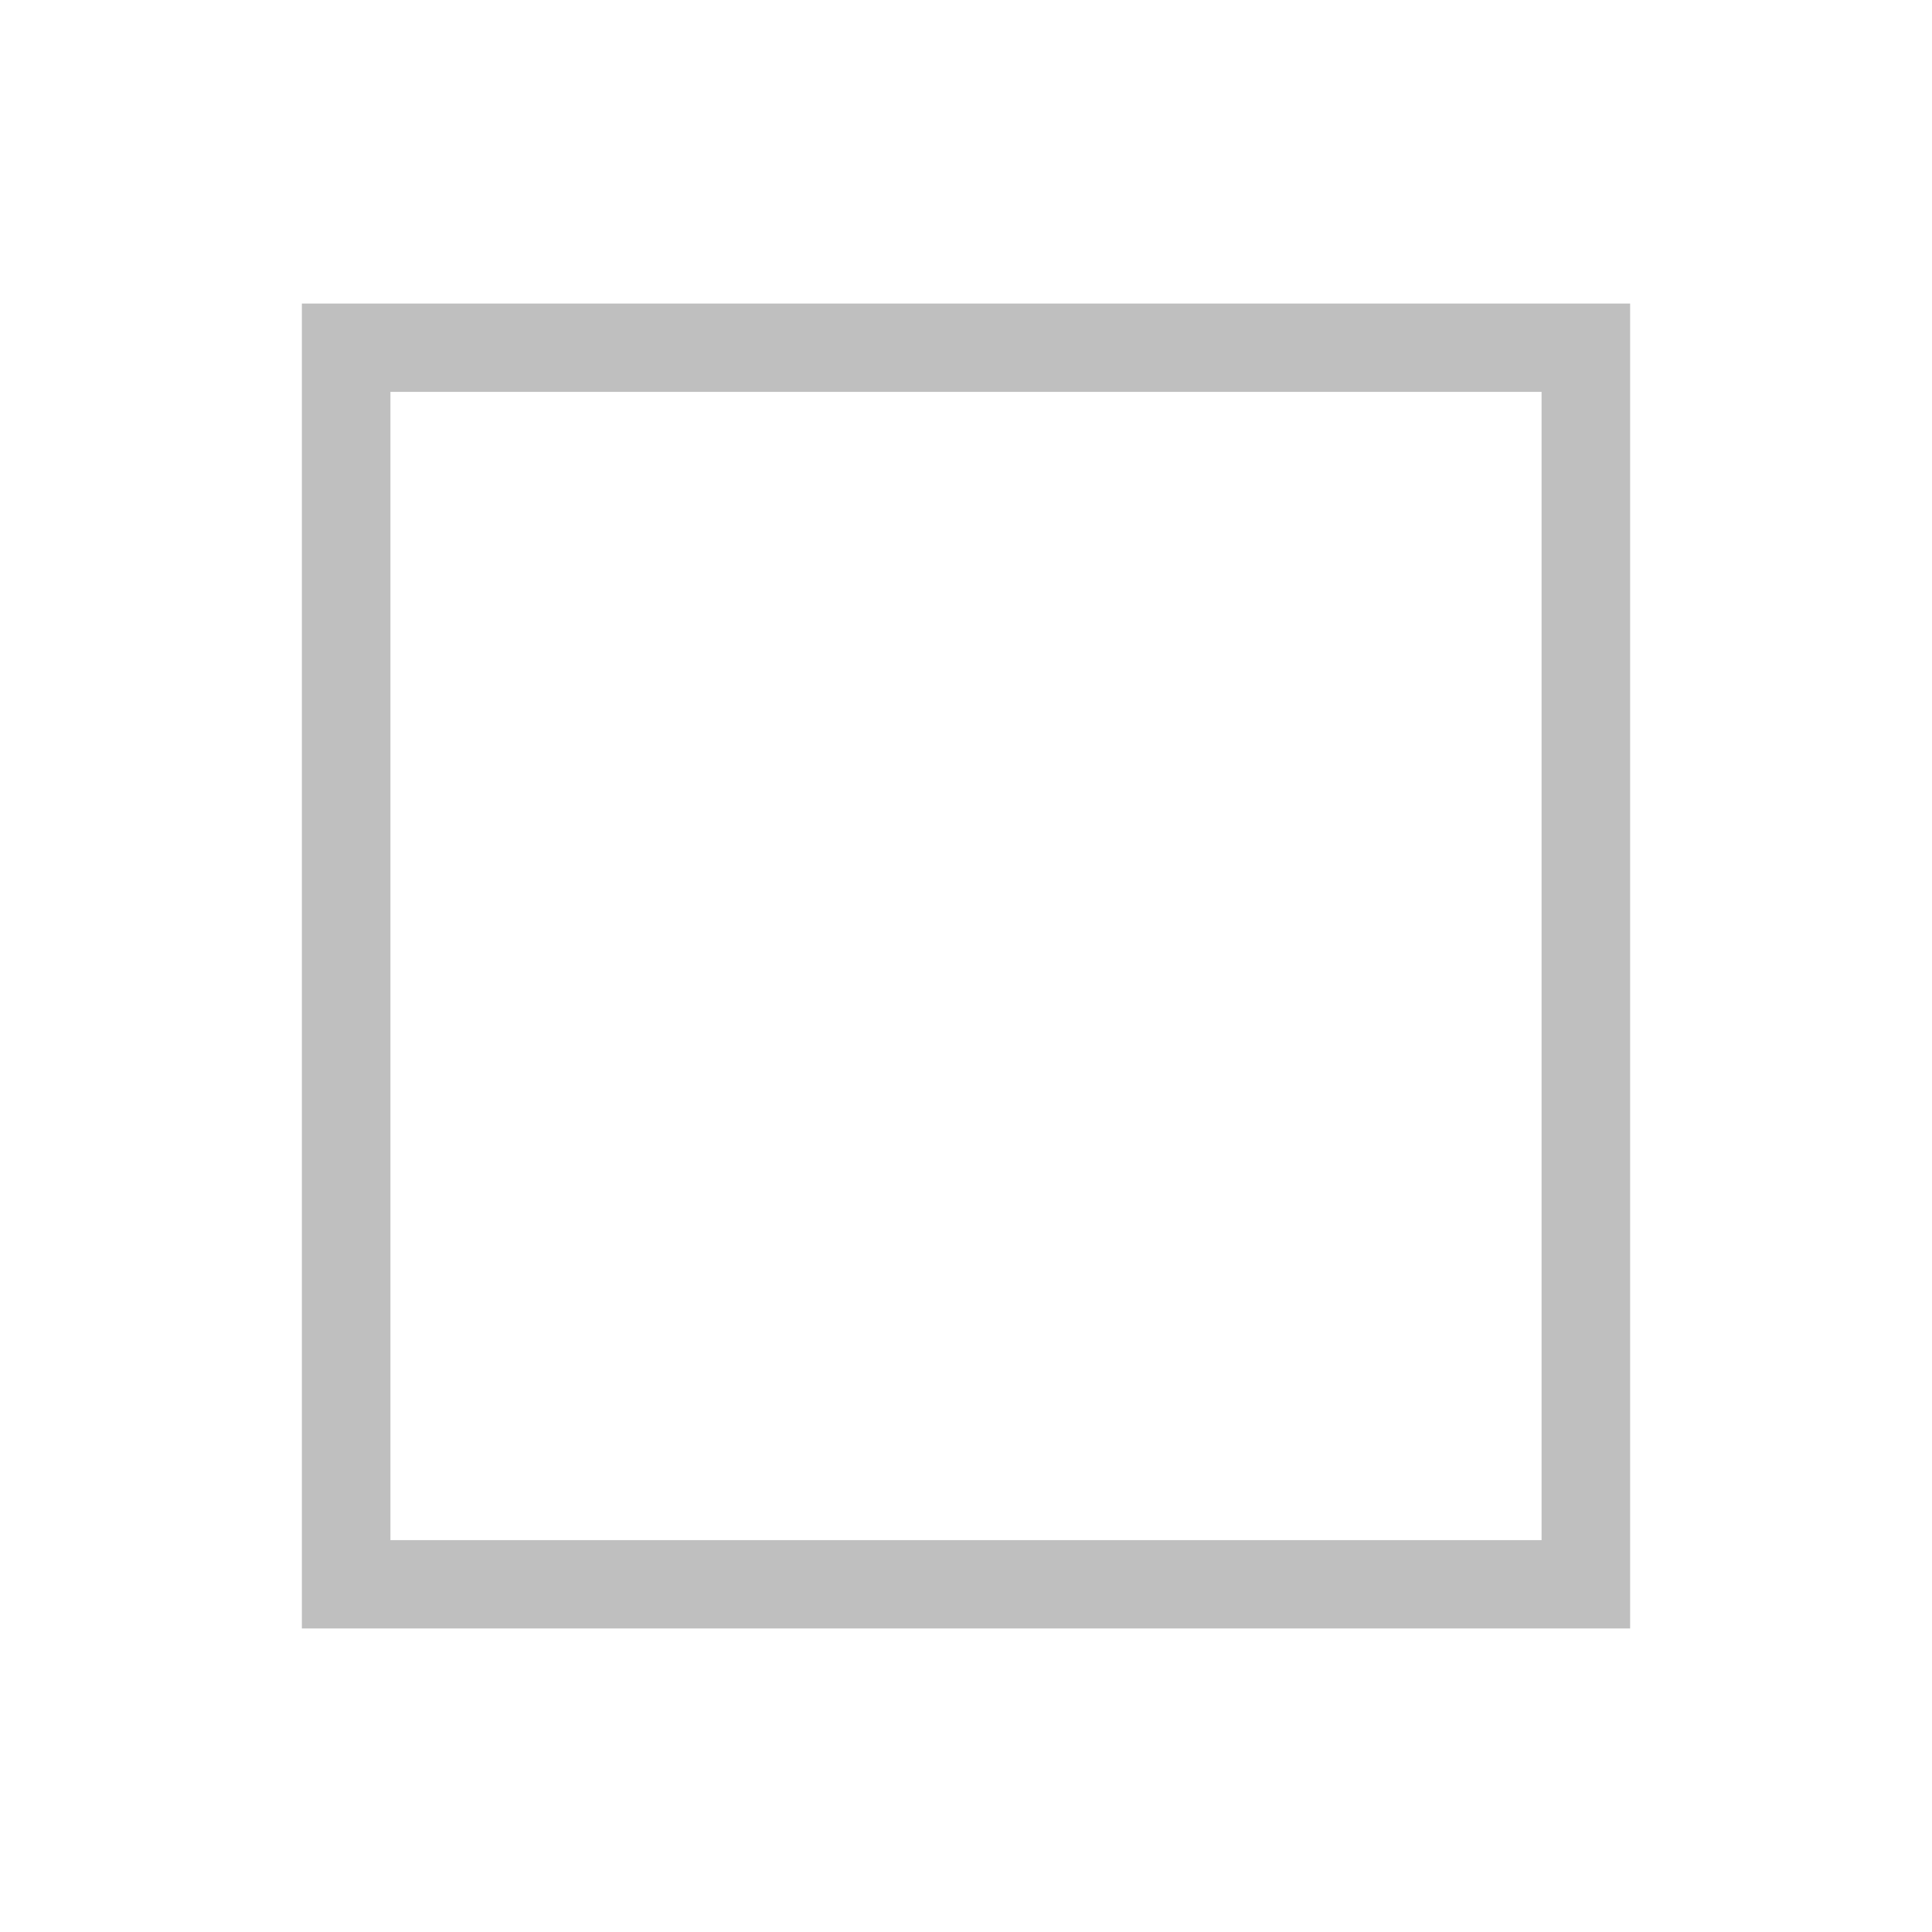
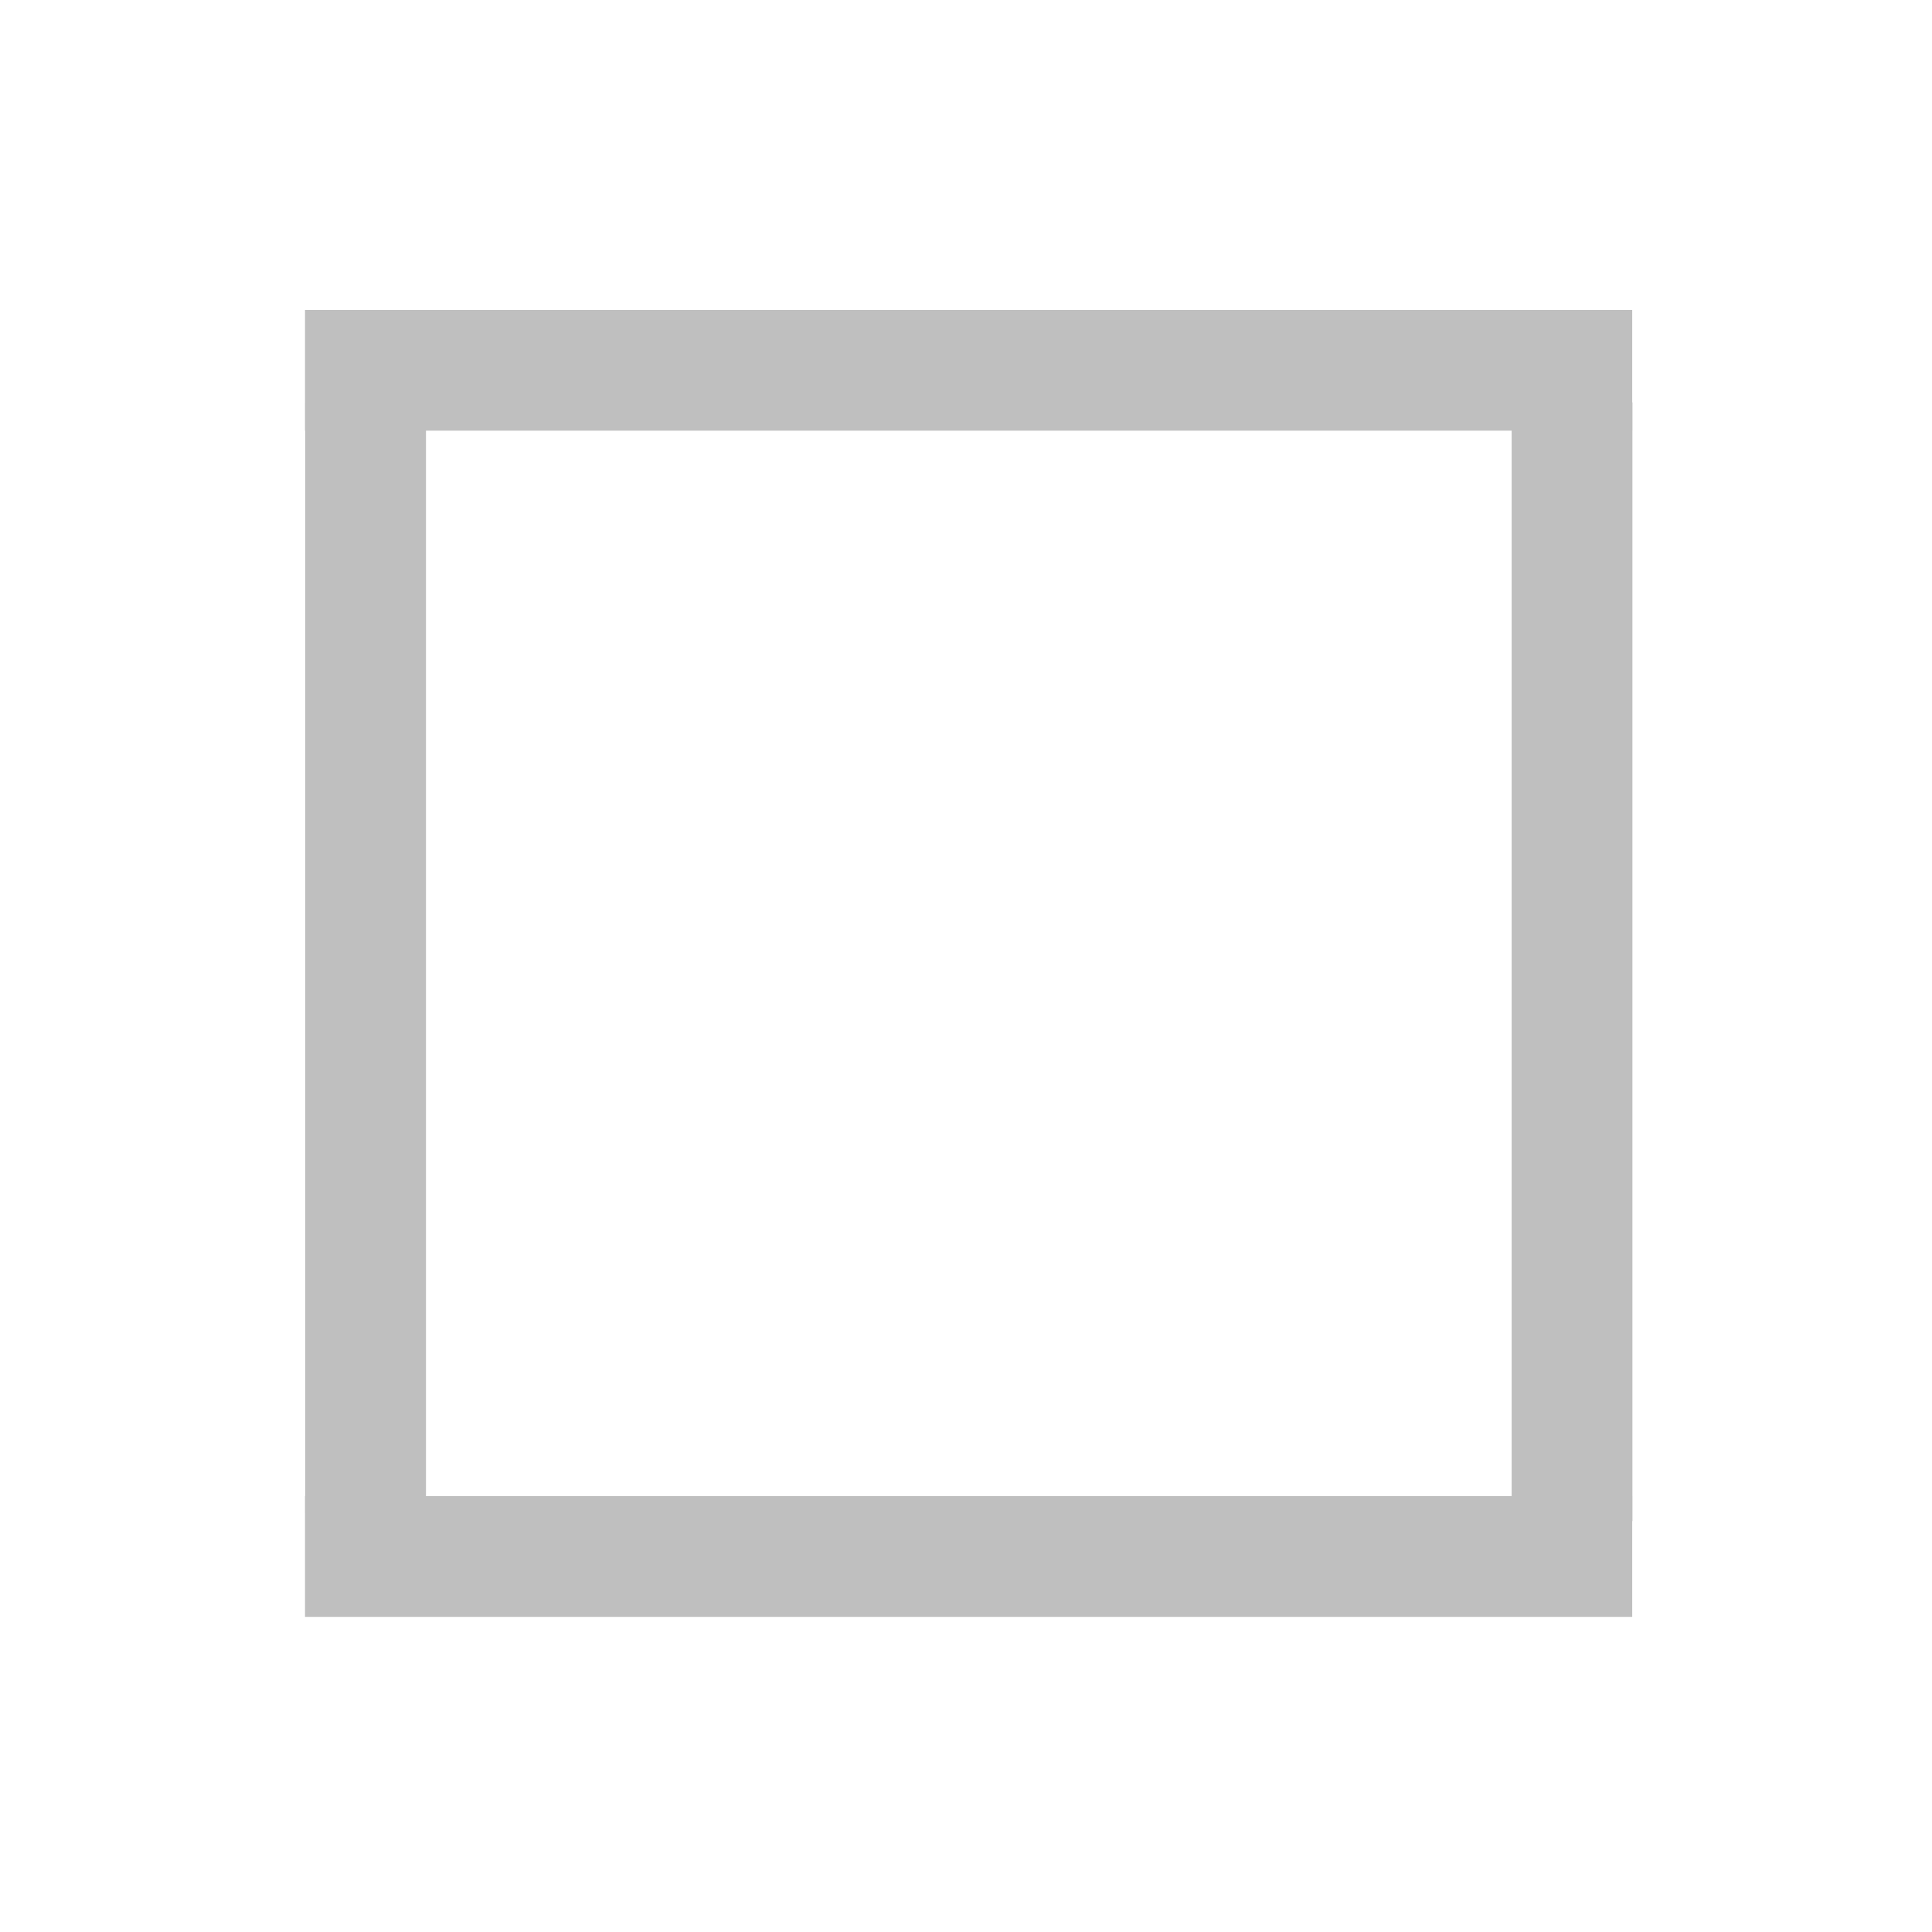
<svg xmlns="http://www.w3.org/2000/svg" width="128" height="128">
  <g>
-     <path stroke="null" id="svg_1" p-id="4766" fill="#bfbfbf" d="m108,107.89l-88,0l0,-87.78l88,0l0,87.78zm-82.133,-5.852l76.267,0l0,-76.076l-76.267,0l0,76.076z" />
+     <g id="svg_2">
+       <rect x="20.207" y="99.123" width="87.931" height="8" fill="#bfbfbf" id="svg_1" stroke="null" />
+       <rect x="67.093" y="59.719" width="74.118" height="8" fill="#bfbfbf" id="svg_1" stroke="null" transform="rotate(90 104.152 63.7185)" />
+       <path fill="#bfbfbf" opacity="undefined" d="m-12.511,59.456l73.466,0l0,8l-73.466,0l0,-8z" id="svg_1" stroke="null" transform="rotate(90 24.2214 63.4561)" />
+       <rect x="20.207" y="20.532" width="87.931" height="8" fill="#bfbfbf" id="svg_1" stroke="null" />
+     </g>
  </g>
</svg>
